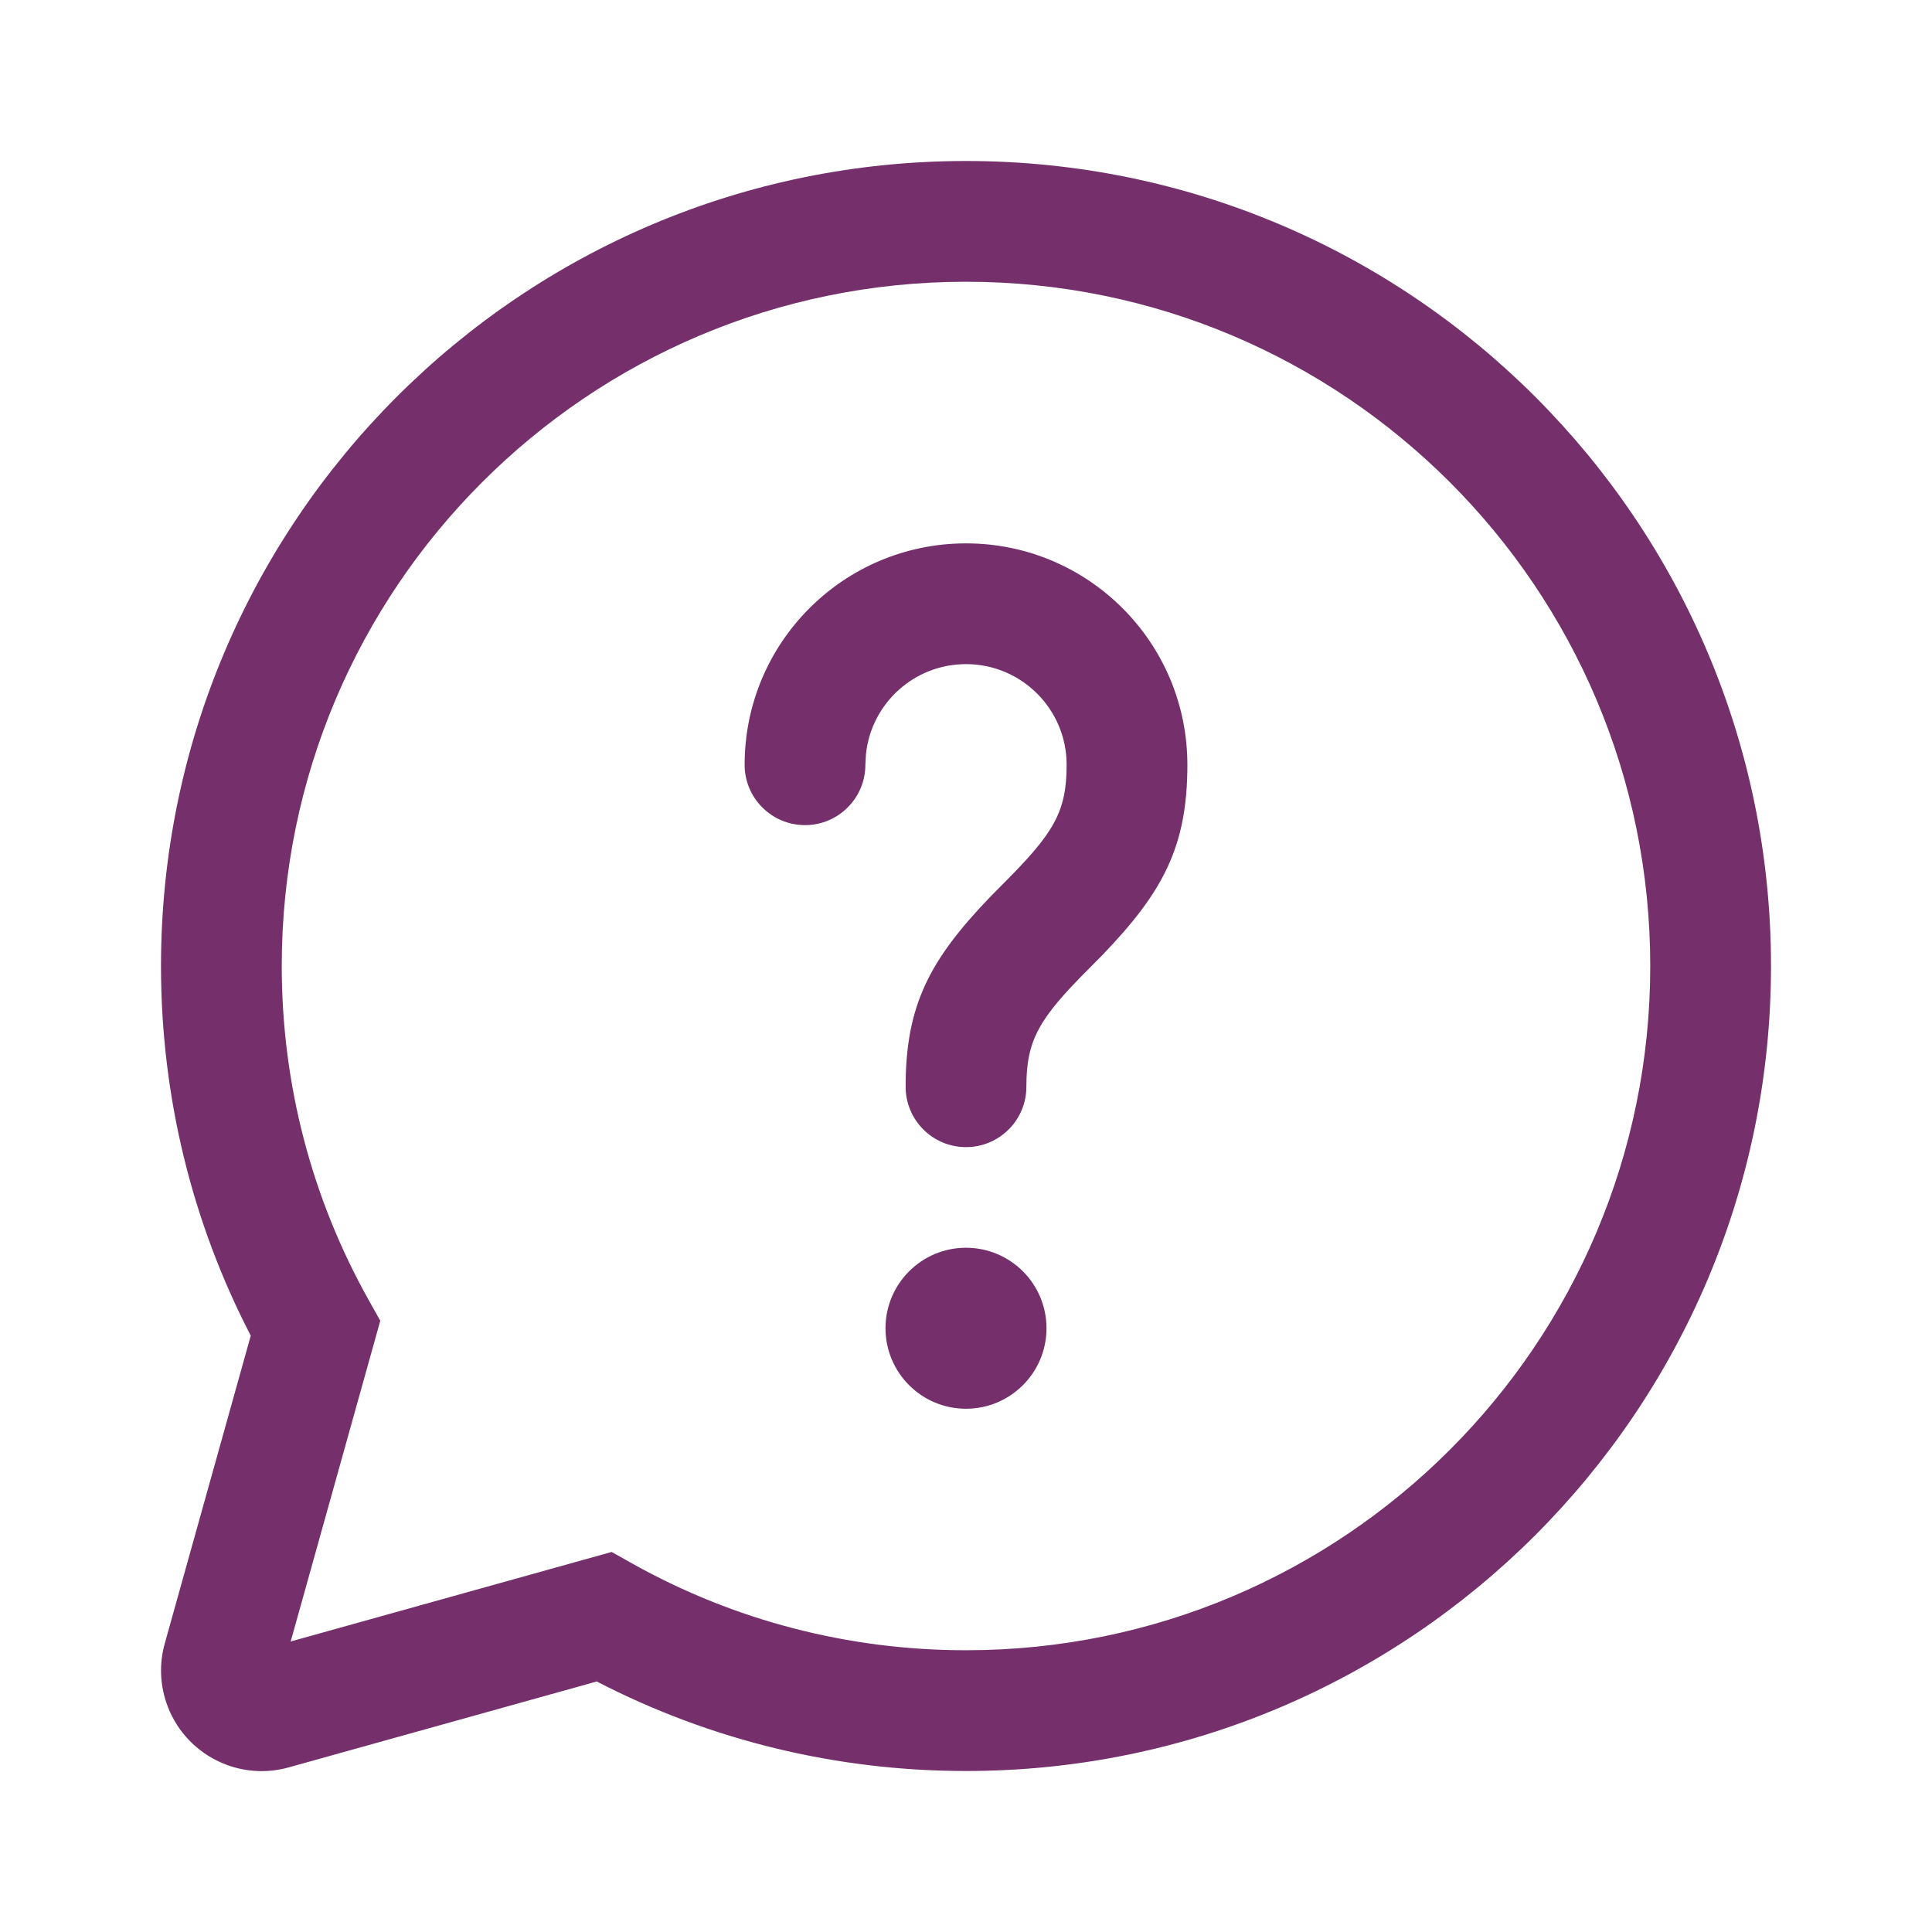
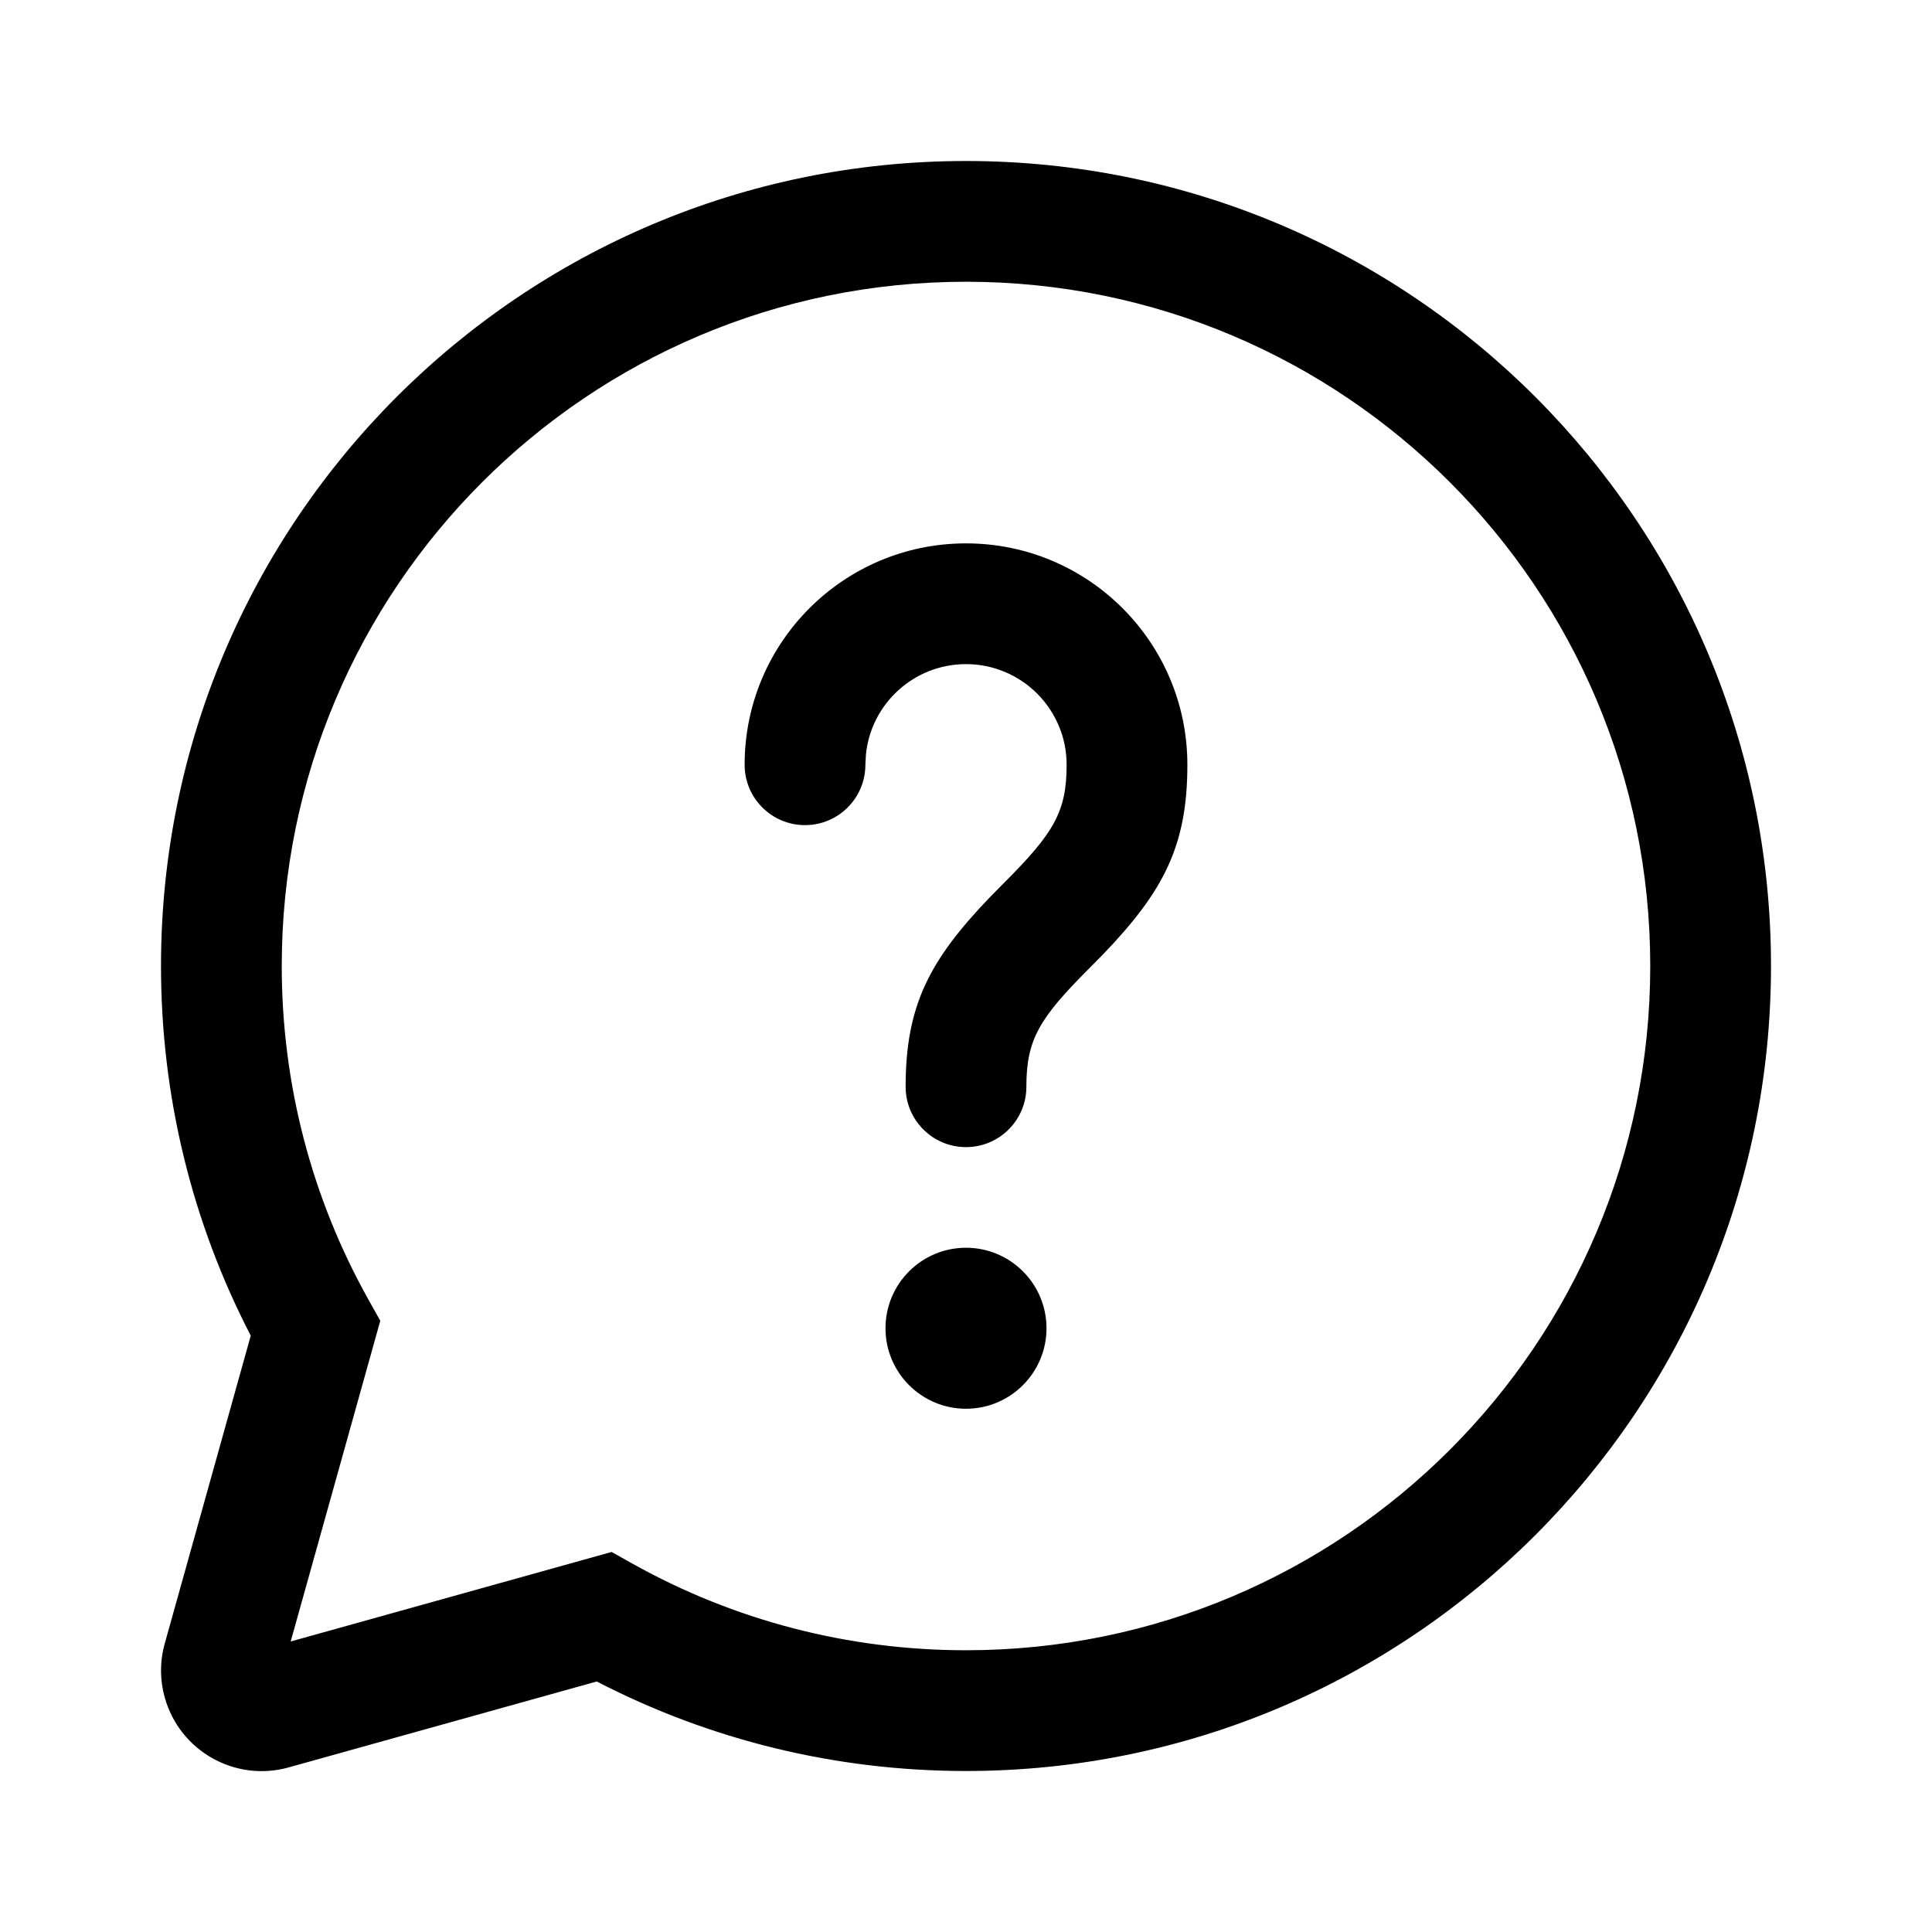
- <svg xmlns="http://www.w3.org/2000/svg" viewBox="0 0 24 24" fill="#75306C">
+ <svg xmlns="http://www.w3.org/2000/svg" viewBox="0 0 24 24">
  <path d="M12 2C17.523 2 22 6.477 22 12C22 17.523 17.523 22 12 22C10.382 22 8.818 21.615 7.413 20.888L3.587 21.955C2.922 22.141 2.233 21.753 2.047 21.088C1.985 20.868 1.985 20.635 2.047 20.415L3.115 16.592C2.386 15.186 2 13.62 2 12C2 6.477 6.477 2 12 2ZM12 3.5C7.306 3.5 3.5 7.306 3.5 12C3.5 13.47 3.873 14.883 4.573 16.137L4.724 16.407L3.611 20.391L7.598 19.279L7.867 19.43C9.12 20.128 10.532 20.5 12 20.5C16.694 20.5 20.5 16.694 20.5 12C20.5 7.306 16.694 3.5 12 3.5ZM12 15.5C12.552 15.5 13 15.948 13 16.5C13 17.052 12.552 17.5 12 17.5C11.448 17.5 11 17.052 11 16.5C11 15.948 11.448 15.5 12 15.5ZM12 6.75C13.519 6.75 14.75 7.981 14.75 9.5C14.75 10.511 14.453 11.074 13.699 11.859L13.53 12.03C12.908 12.652 12.75 12.916 12.75 13.5C12.75 13.914 12.414 14.25 12 14.25C11.586 14.25 11.25 13.914 11.25 13.5C11.25 12.489 11.547 11.926 12.301 11.141L12.47 10.97C13.092 10.348 13.25 10.084 13.25 9.5C13.25 8.81 12.69 8.25 12 8.25C11.353 8.25 10.82 8.742 10.757 9.372L10.75 9.5C10.75 9.914 10.414 10.25 10 10.25C9.586 10.25 9.25 9.914 9.25 9.5C9.25 7.981 10.481 6.75 12 6.75Z" />
</svg>
